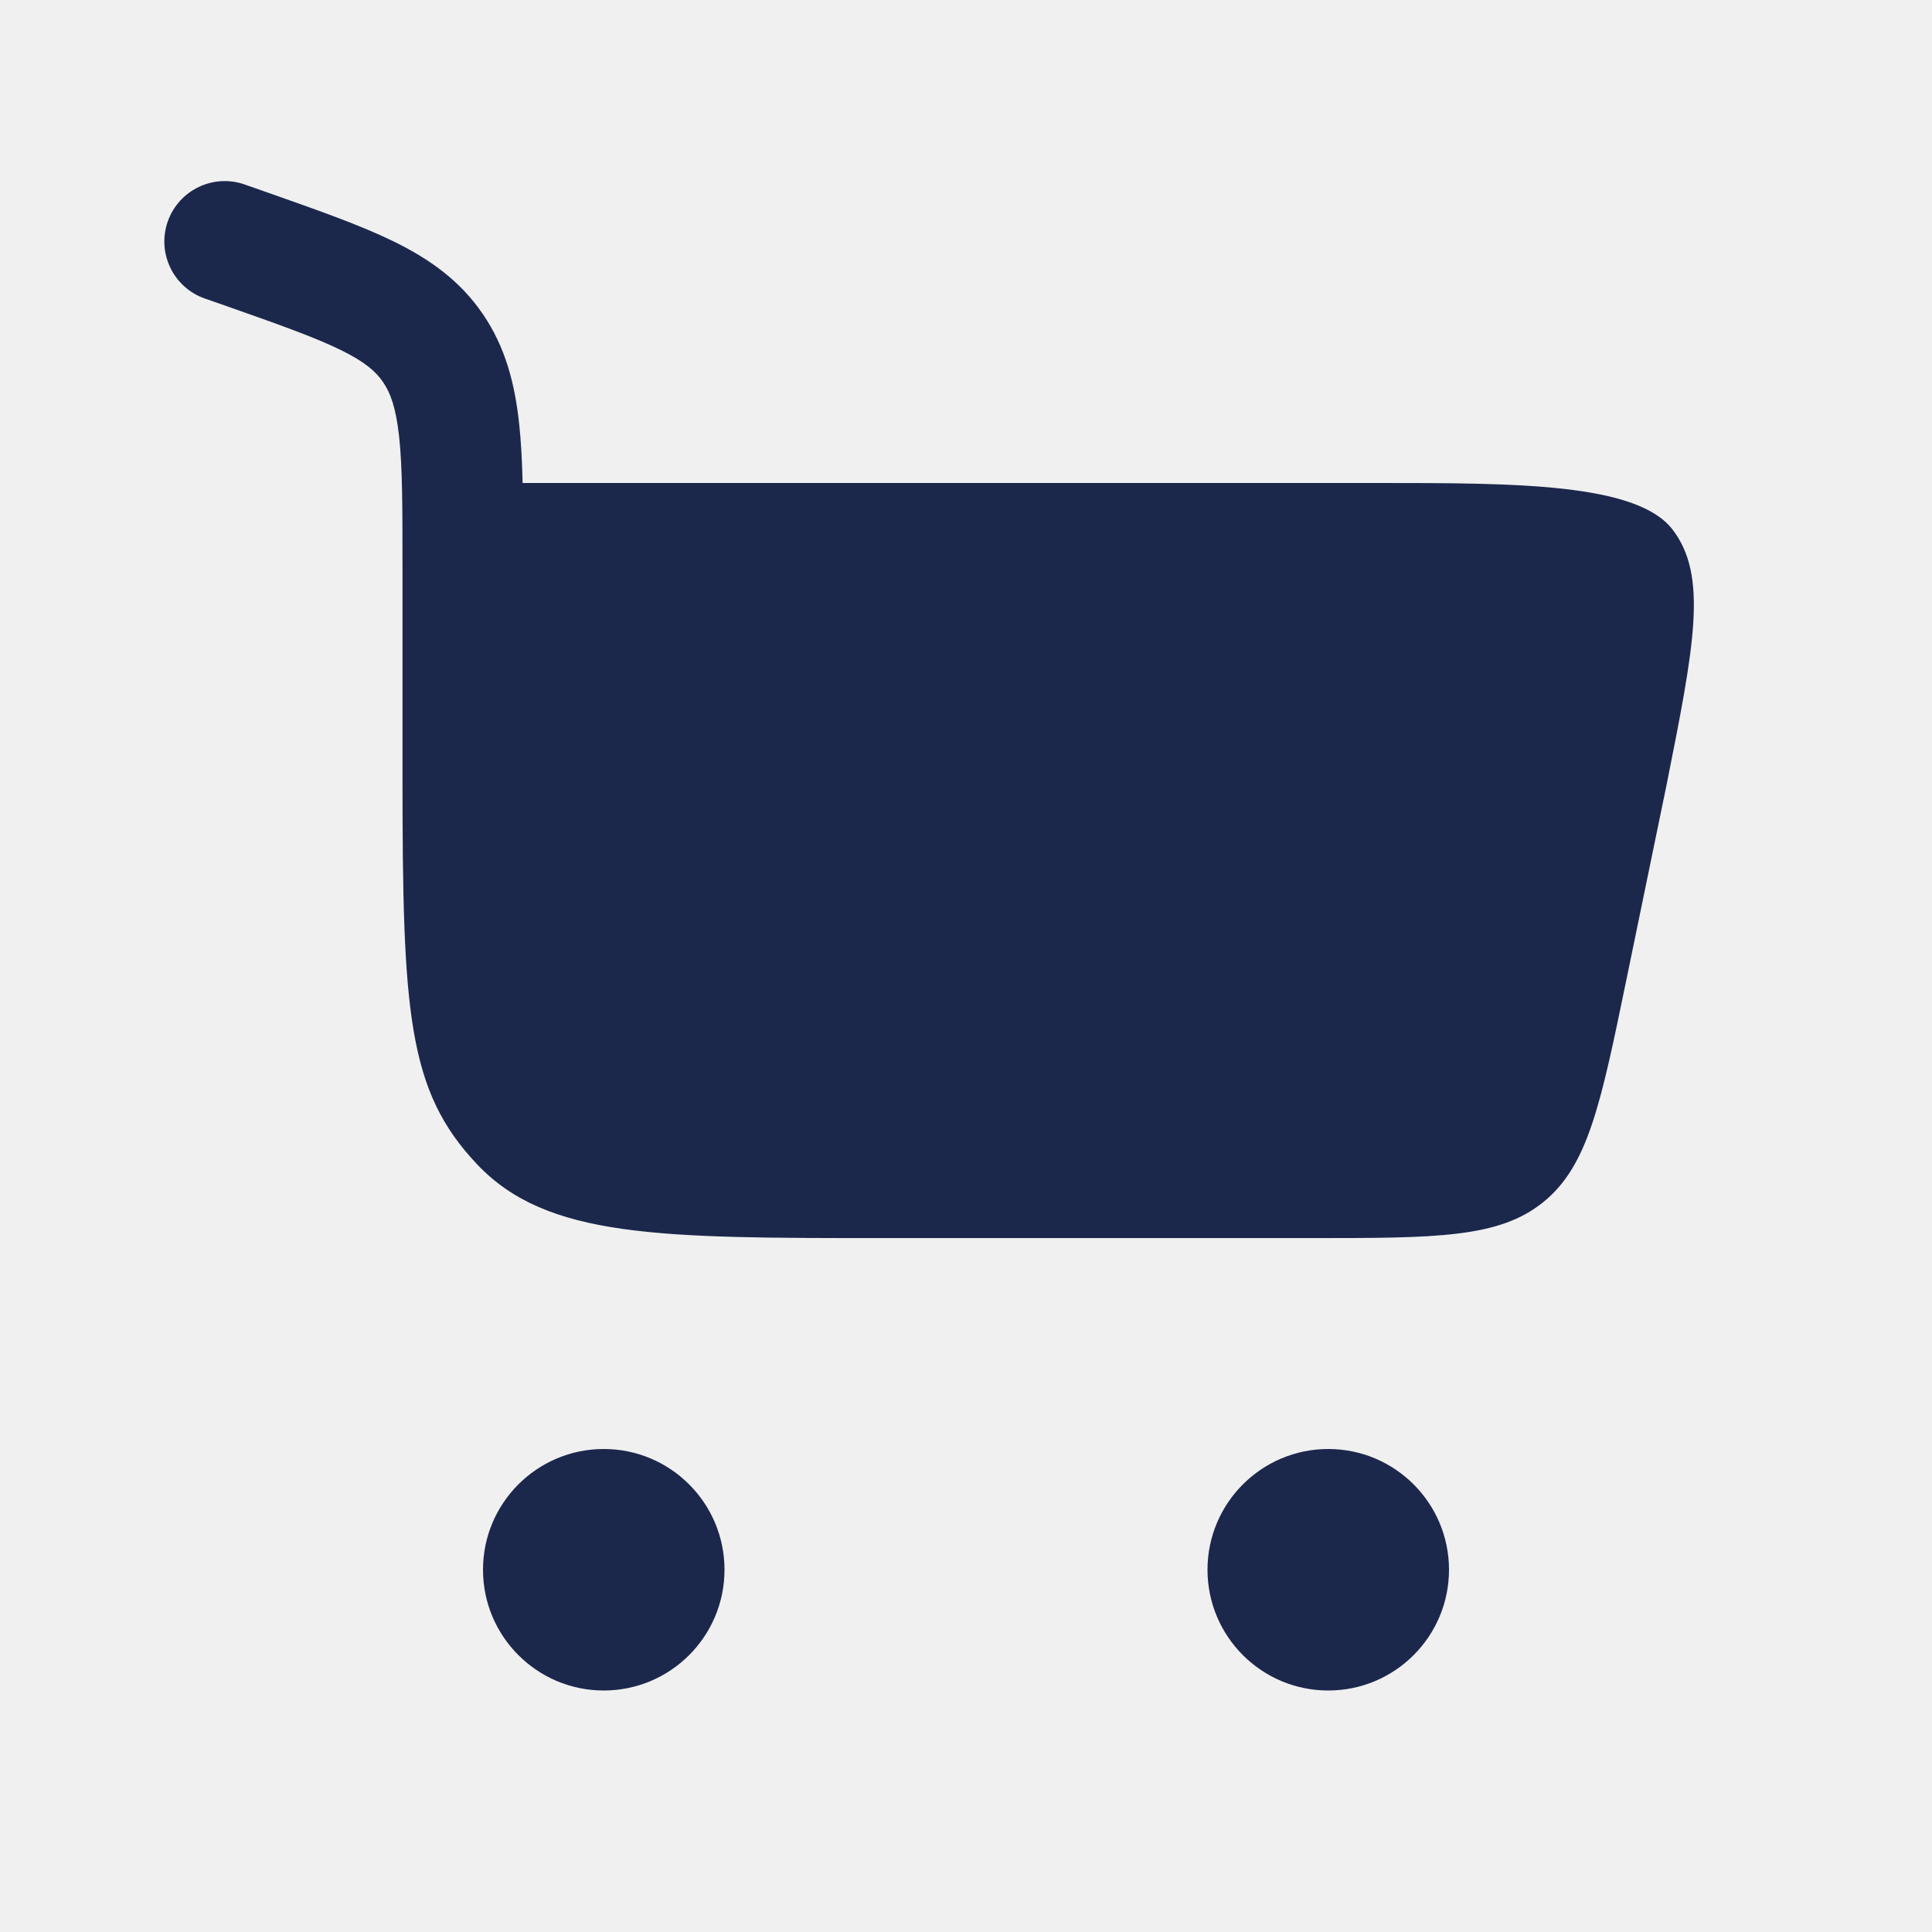
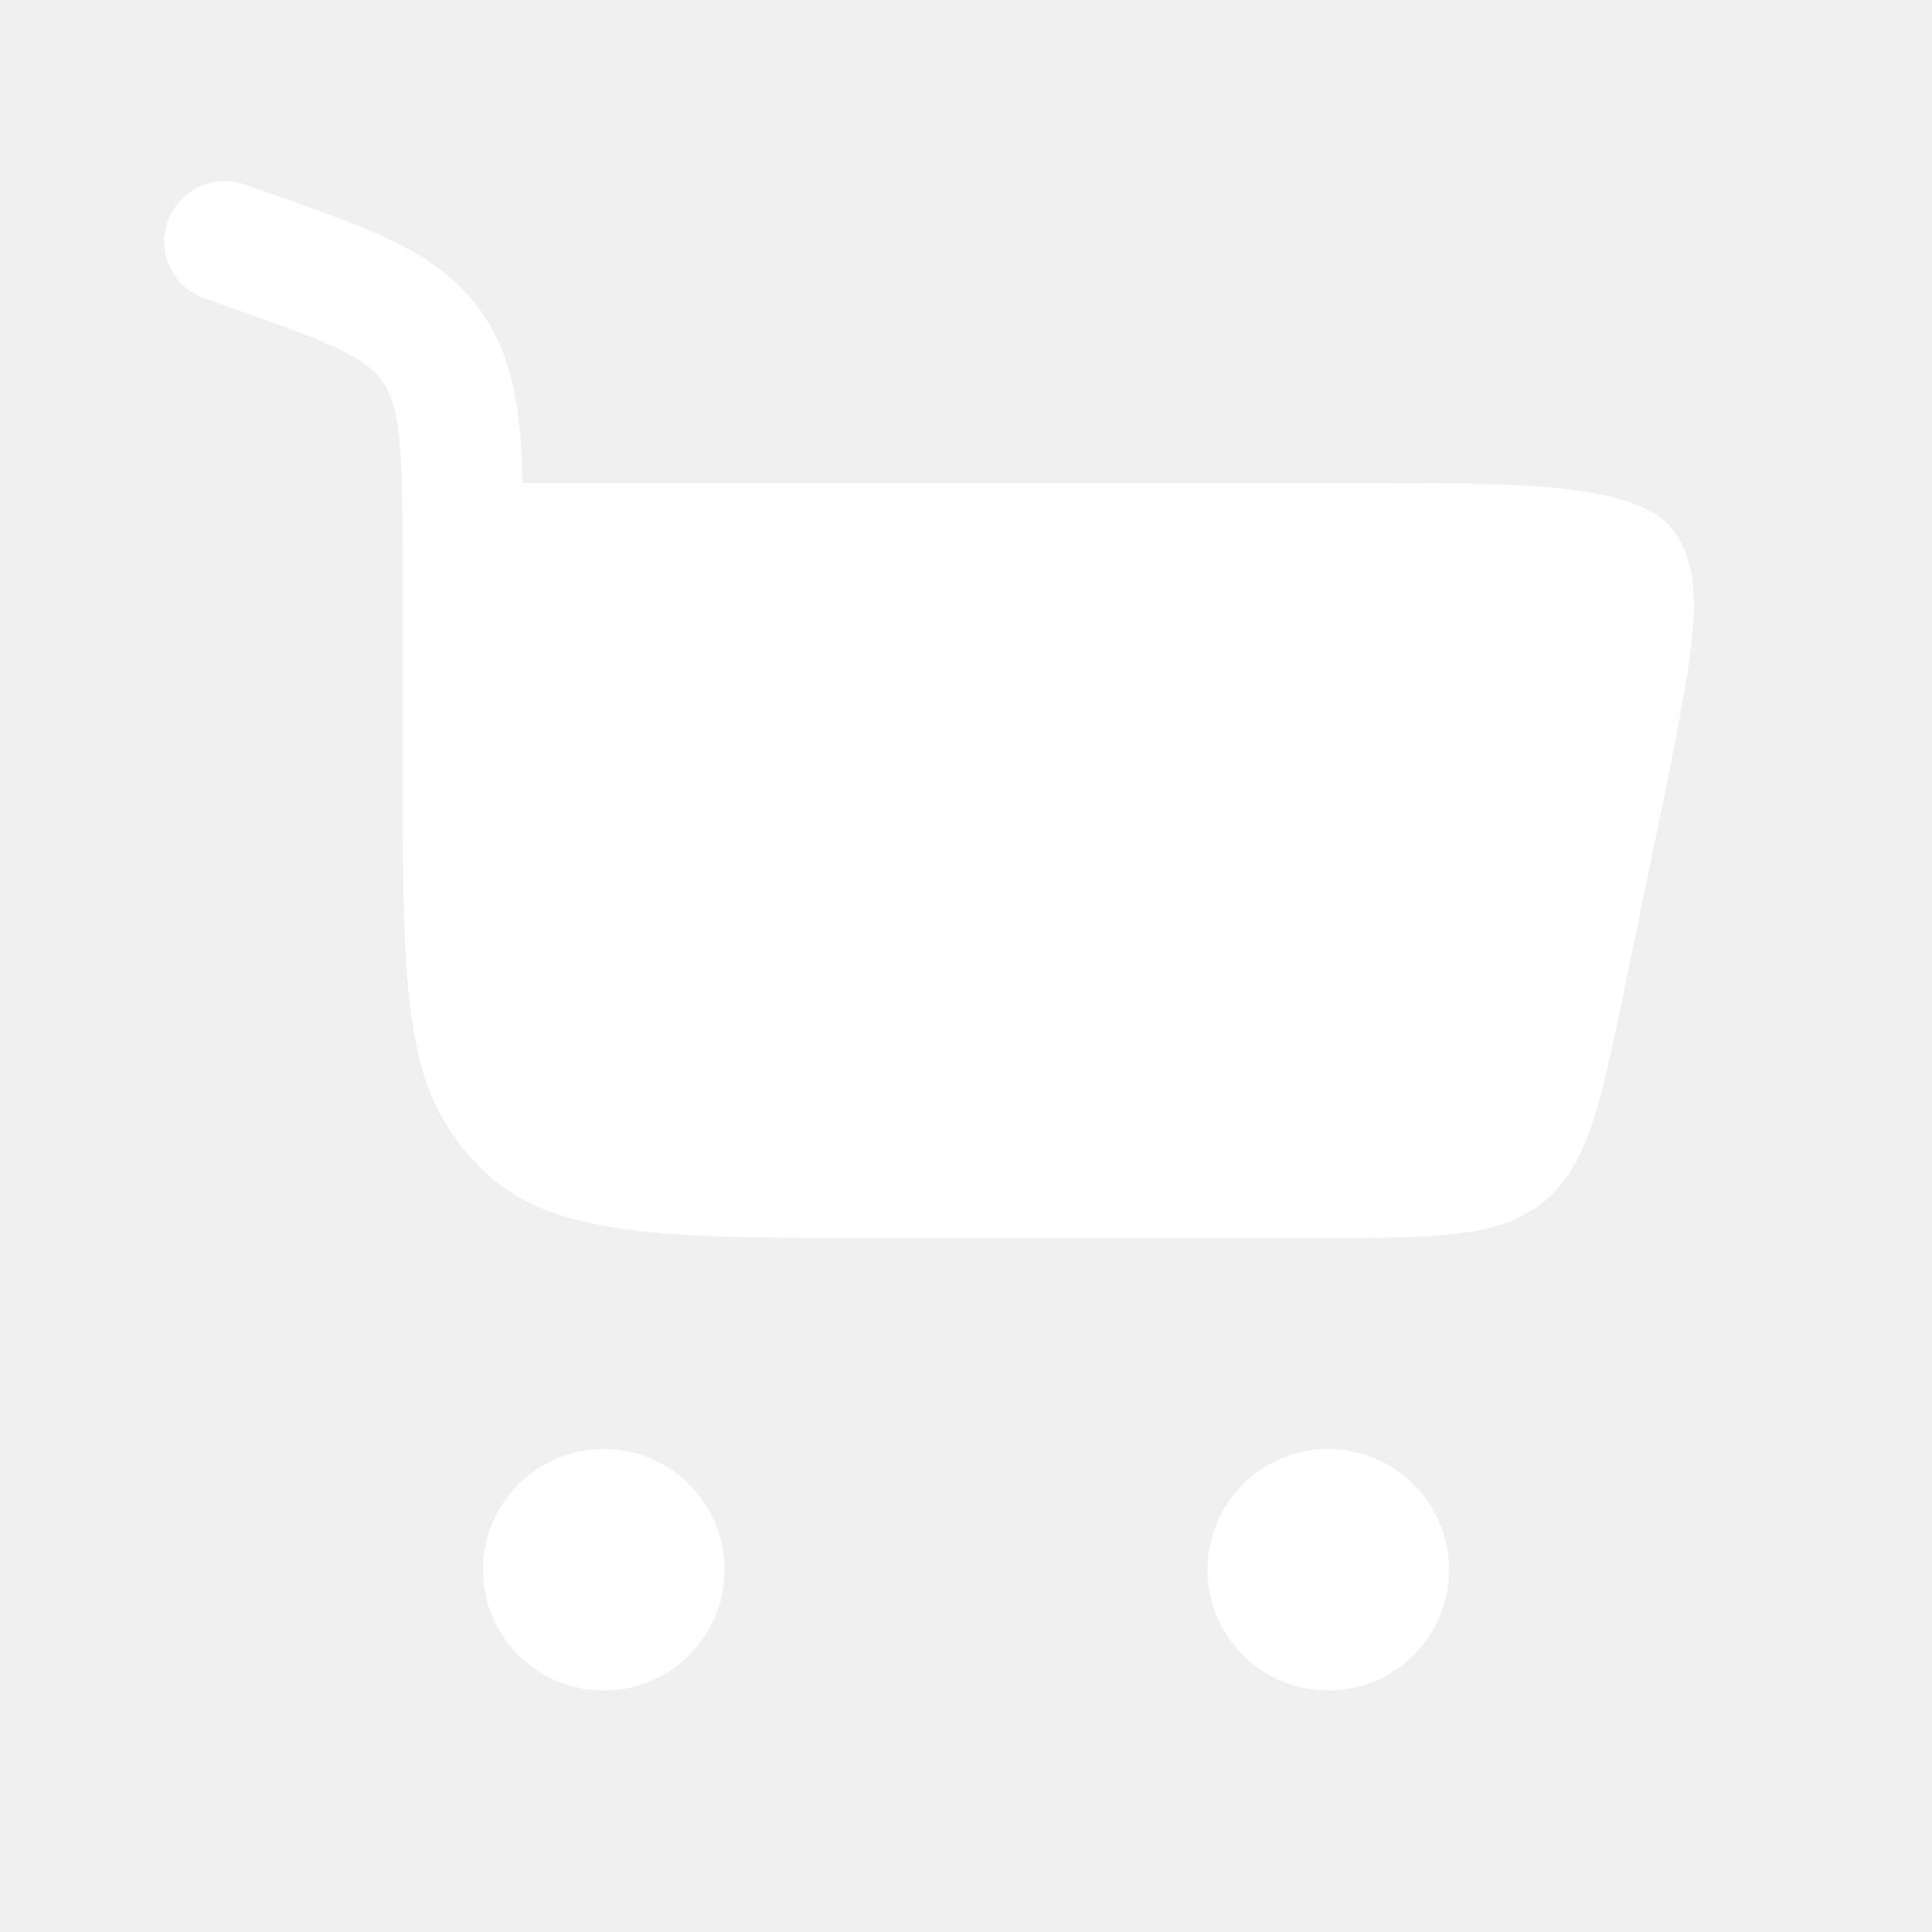
<svg xmlns="http://www.w3.org/2000/svg" width="800px" height="800px" viewBox="0 0 24 24" fill="none">
-   <path d="M2.084 2.751C2.222 2.36 2.65 2.155 3.04 2.292L3.342 2.398C3.958 2.615 4.482 2.799 4.894 3.001C5.335 3.218 5.713 3.484 5.997 3.9C6.279 4.312 6.395 4.765 6.449 5.262C6.473 5.484 6.486 5.73 6.492 6H17.131C18.816 6 20.332 6 20.776 6.577C21.22 7.154 21.047 8.024 20.7 9.763L20.2 12.188C19.885 13.716 19.727 14.481 19.175 14.93C18.624 15.38 17.843 15.38 16.282 15.38H10.979C8.19 15.38 6.796 15.38 5.929 14.466C5.063 13.552 5 12.582 5 9.64L5 7.038C5 6.298 4.999 5.803 4.958 5.423C4.918 5.06 4.849 4.878 4.758 4.746C4.67 4.617 4.537 4.497 4.233 4.348C3.911 4.19 3.472 4.034 2.804 3.799L2.543 3.708C2.152 3.57 1.947 3.142 2.084 2.751Z" fill="#1C274C" />
-   <path d="M7.5 18C8.328 18 9 18.672 9 19.5C9 20.328 8.328 21 7.5 21C6.672 21 6 20.328 6 19.5C6 18.672 6.672 18 7.5 18Z" fill="#1C274C" />
-   <path d="M16.5 18C17.328 18 18 18.672 18 19.5C18 20.328 17.328 21 16.5 21C15.672 21 15 20.328 15 19.5C15 18.672 15.672 18 16.5 18Z" fill="#1C274C" />
+   <path d="M2.084 2.751C2.222 2.36 2.65 2.155 3.04 2.292L3.342 2.398C3.958 2.615 4.482 2.799 4.894 3.001C5.335 3.218 5.713 3.484 5.997 3.9C6.279 4.312 6.395 4.765 6.449 5.262C6.473 5.484 6.486 5.73 6.492 6H17.131C18.816 6 20.332 6 20.776 6.577C21.22 7.154 21.047 8.024 20.7 9.763L20.2 12.188C19.885 13.716 19.727 14.481 19.175 14.93C18.624 15.38 17.843 15.38 16.282 15.38H10.979C8.19 15.38 6.796 15.38 5.929 14.466C5.063 13.552 5 12.582 5 9.64L5 7.038C5 6.298 4.999 5.803 4.958 5.423C4.918 5.06 4.849 4.878 4.758 4.746C4.67 4.617 4.537 4.497 4.233 4.348C3.911 4.19 3.472 4.034 2.804 3.799L2.543 3.708C2.152 3.57 1.947 3.142 2.084 2.751Z" fill="#FFFFFF" />
+   <path d="M7.5 18C8.328 18 9 18.672 9 19.5C9 20.328 8.328 21 7.5 21C6.672 21 6 20.328 6 19.5C6 18.672 6.672 18 7.5 18Z" fill="#FFFFFF" />
+   <path d="M16.5 18C17.328 18 18 18.672 18 19.5C18 20.328 17.328 21 16.5 21C15.672 21 15 20.328 15 19.5C15 18.672 15.672 18 16.5 18Z" fill="#FFFFFF" />
</svg>
